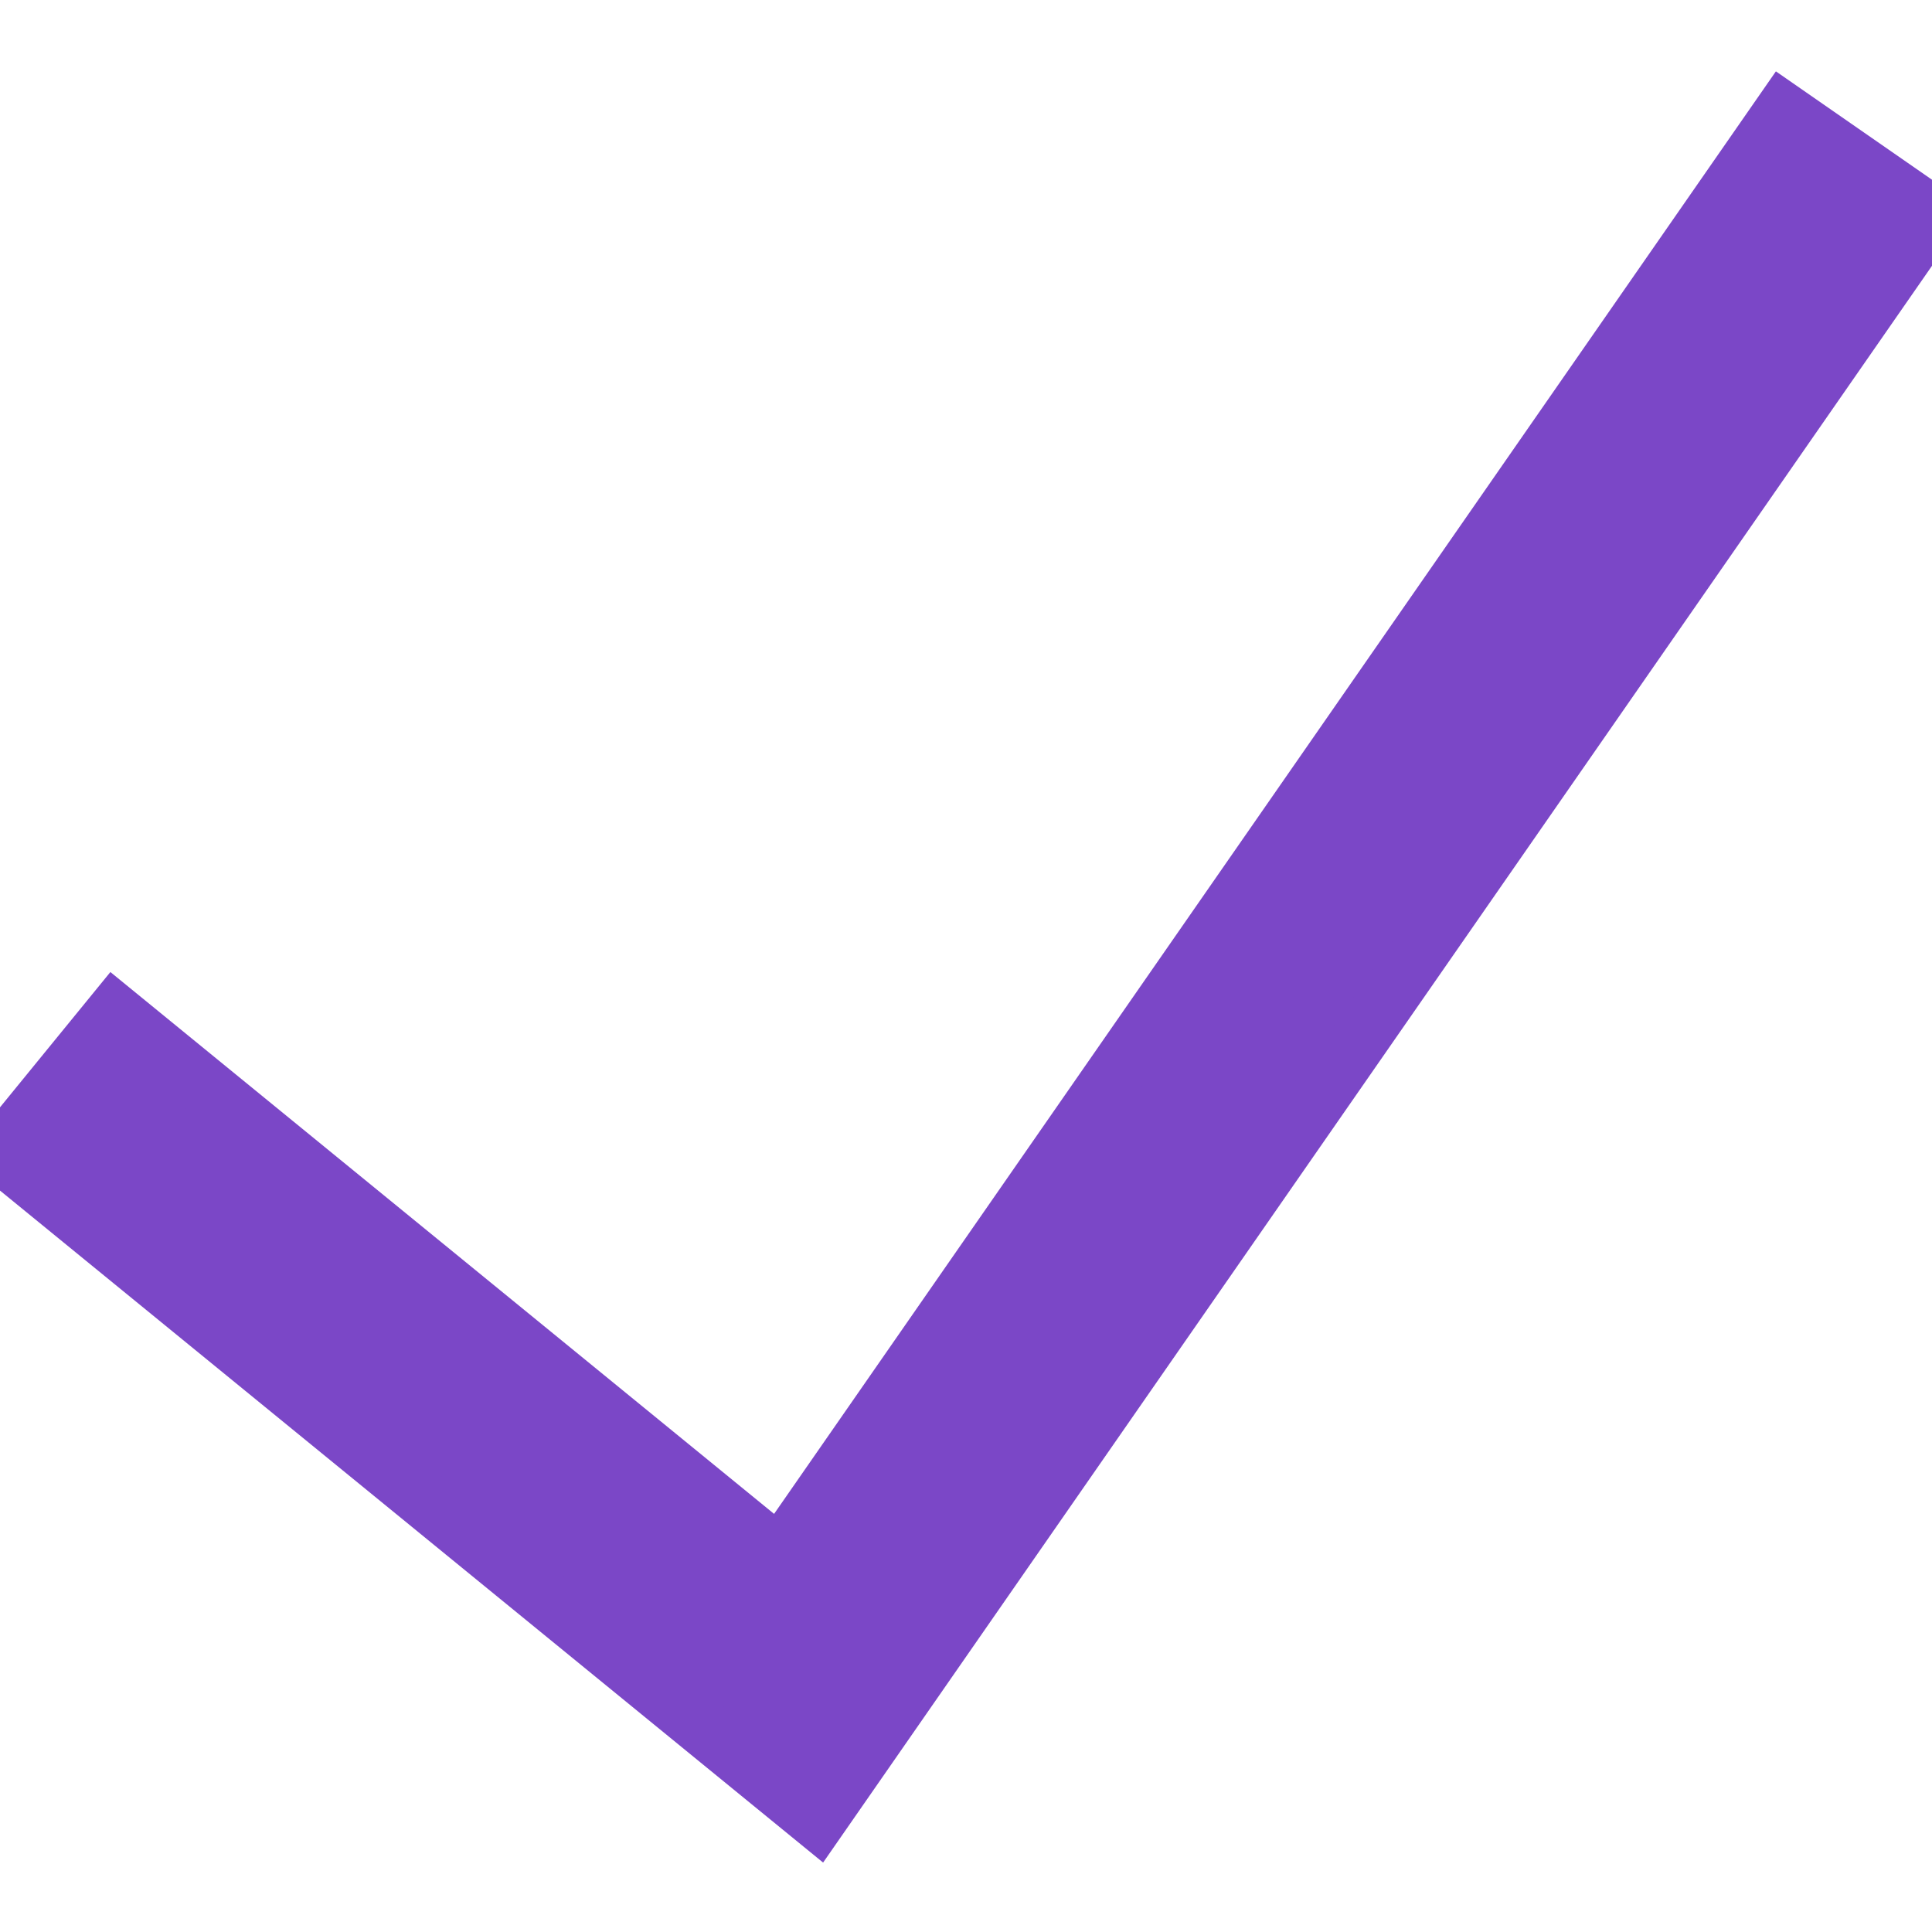
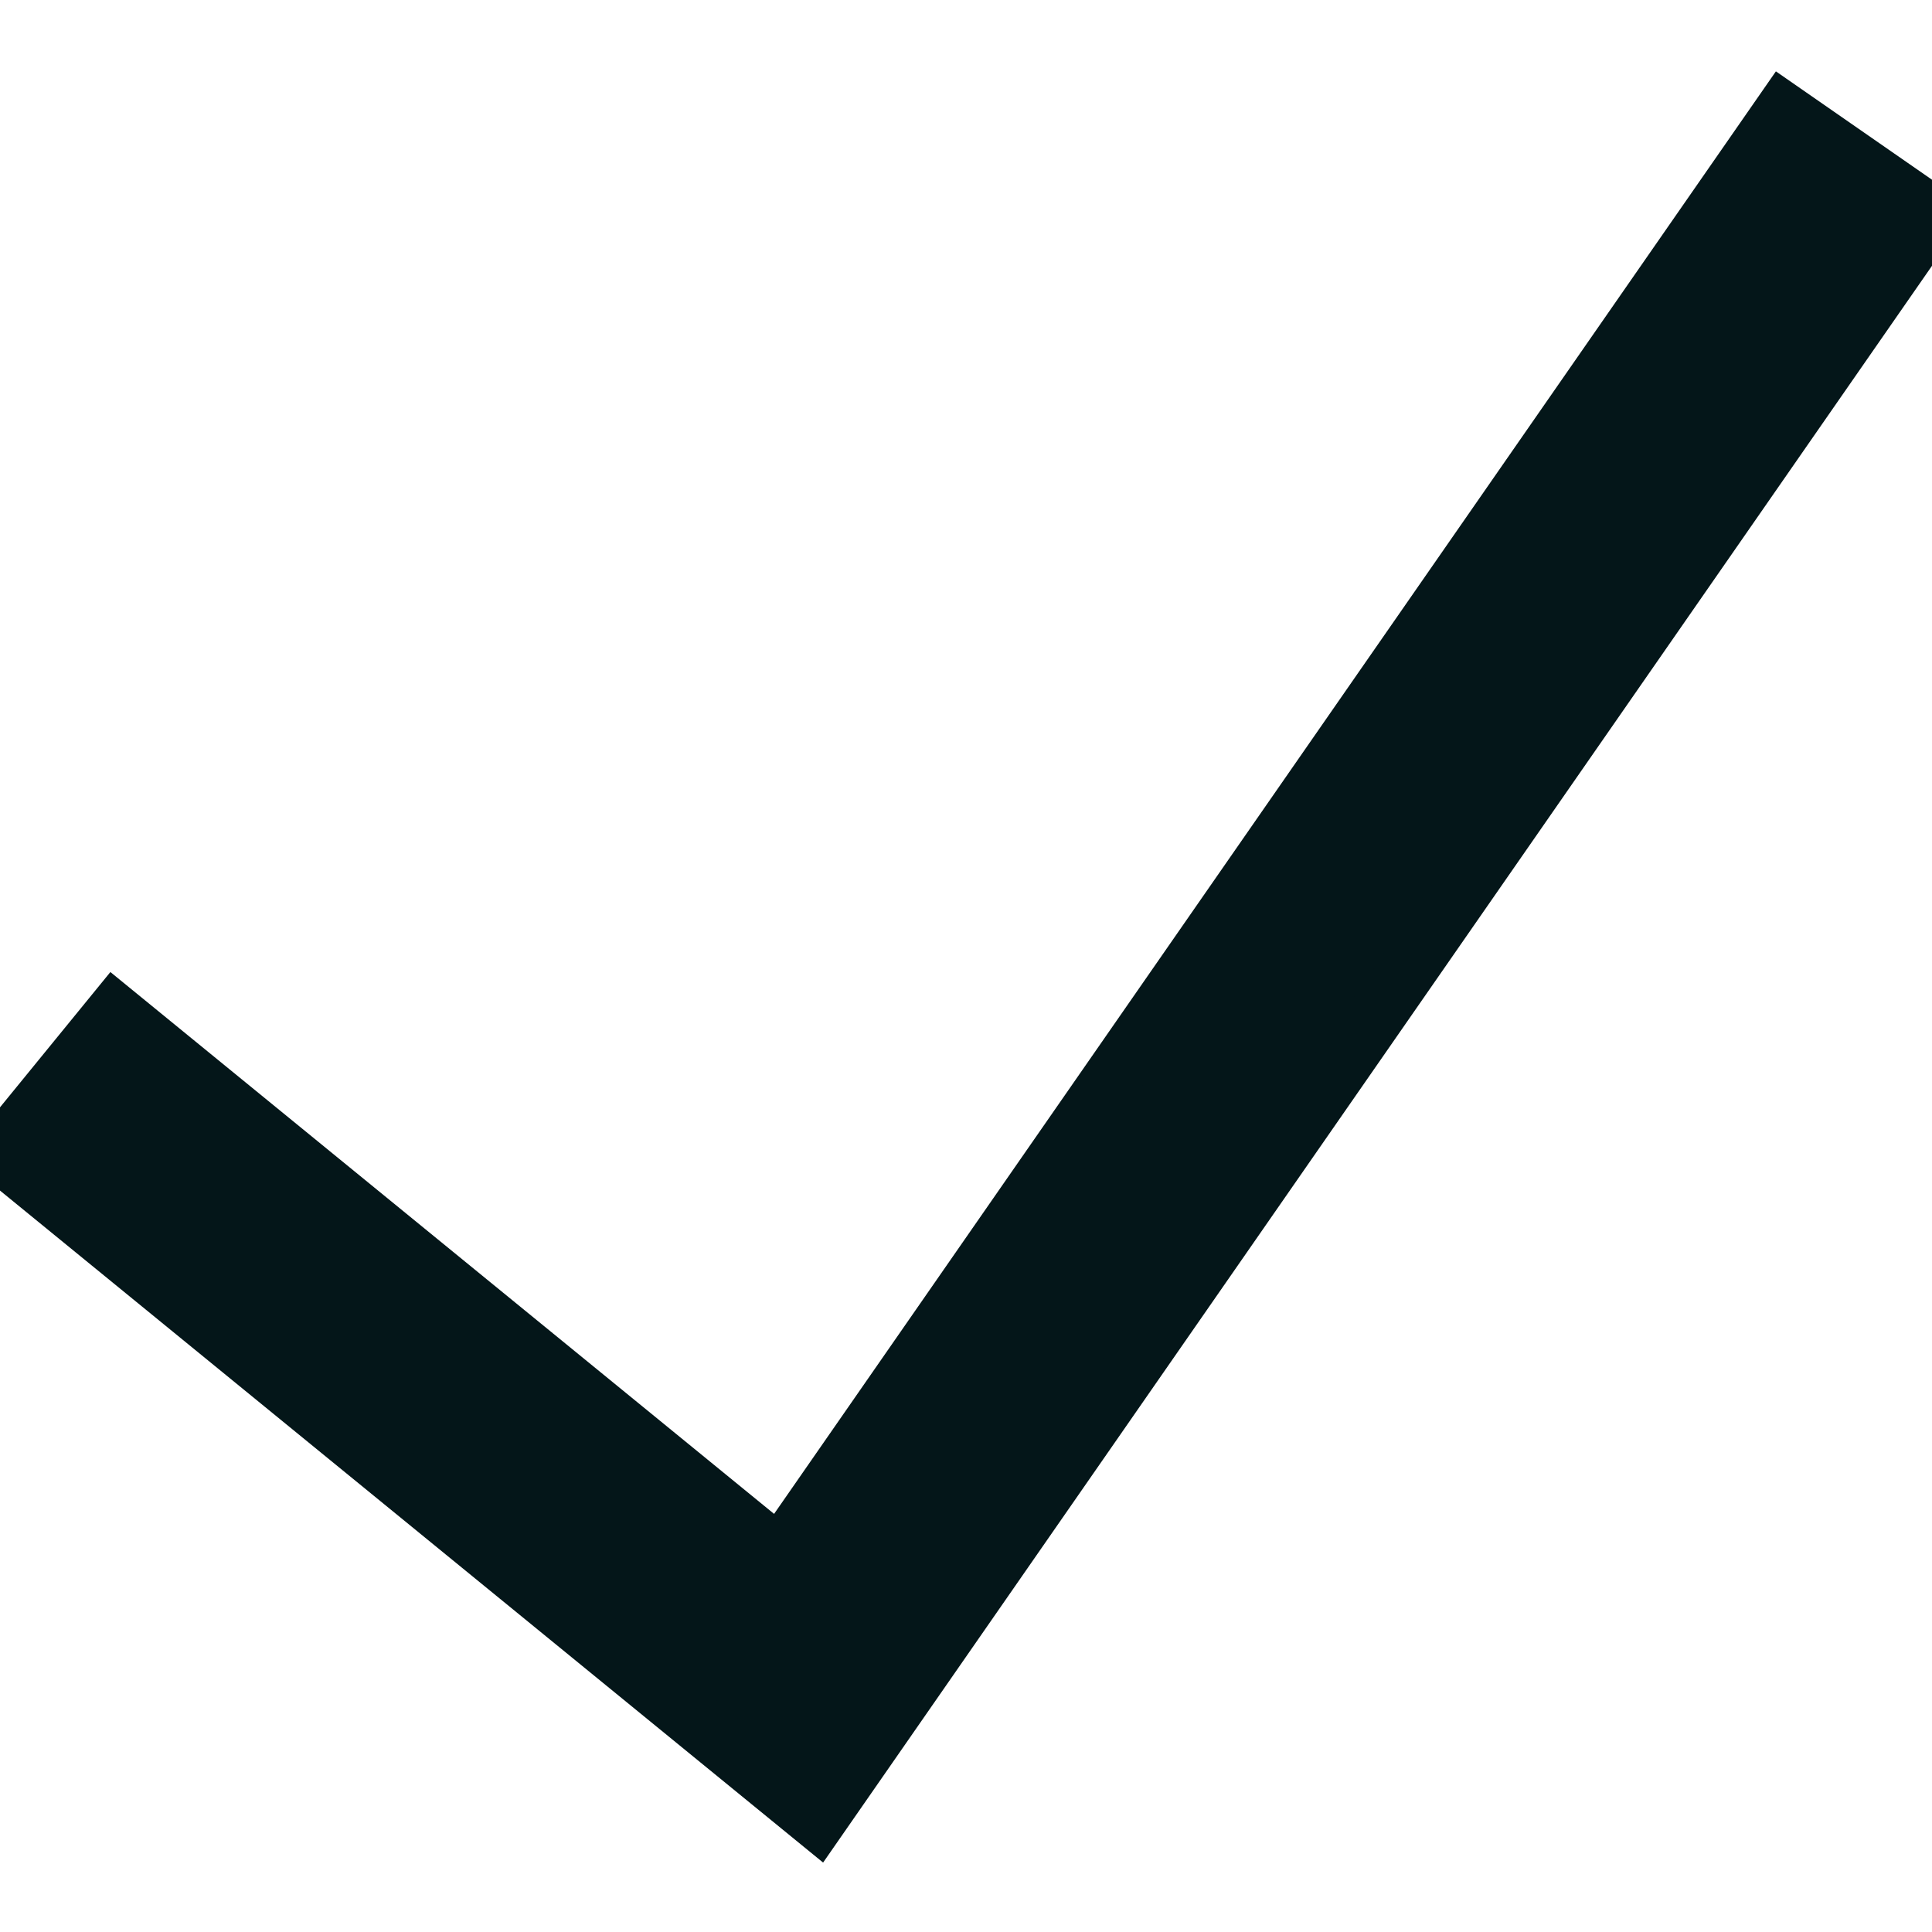
- <svg xmlns="http://www.w3.org/2000/svg" fill="#7b47c7" height="800px" width="800px" version="1.1" id="Capa_1" viewBox="0 0 490 490" xml:space="preserve" stroke="#7b47c7" stroke-width="14.7">
+ <svg xmlns="http://www.w3.org/2000/svg" fill="#041619" height="800px" width="800px" version="1.1" id="Capa_1" viewBox="0 0 490 490" xml:space="preserve" stroke="#041619" stroke-width="14.7">
  <g id="SVGRepo_bgCarrier" stroke-width="0" />
  <g id="SVGRepo_tracerCarrier" stroke-linecap="round" stroke-linejoin="round" />
  <g id="SVGRepo_iconCarrier">
    <polygon points="452.253,28.326 197.831,394.674 29.044,256.875 0,292.469 207.253,461.674 490,54.528 " />
  </g>
</svg>
